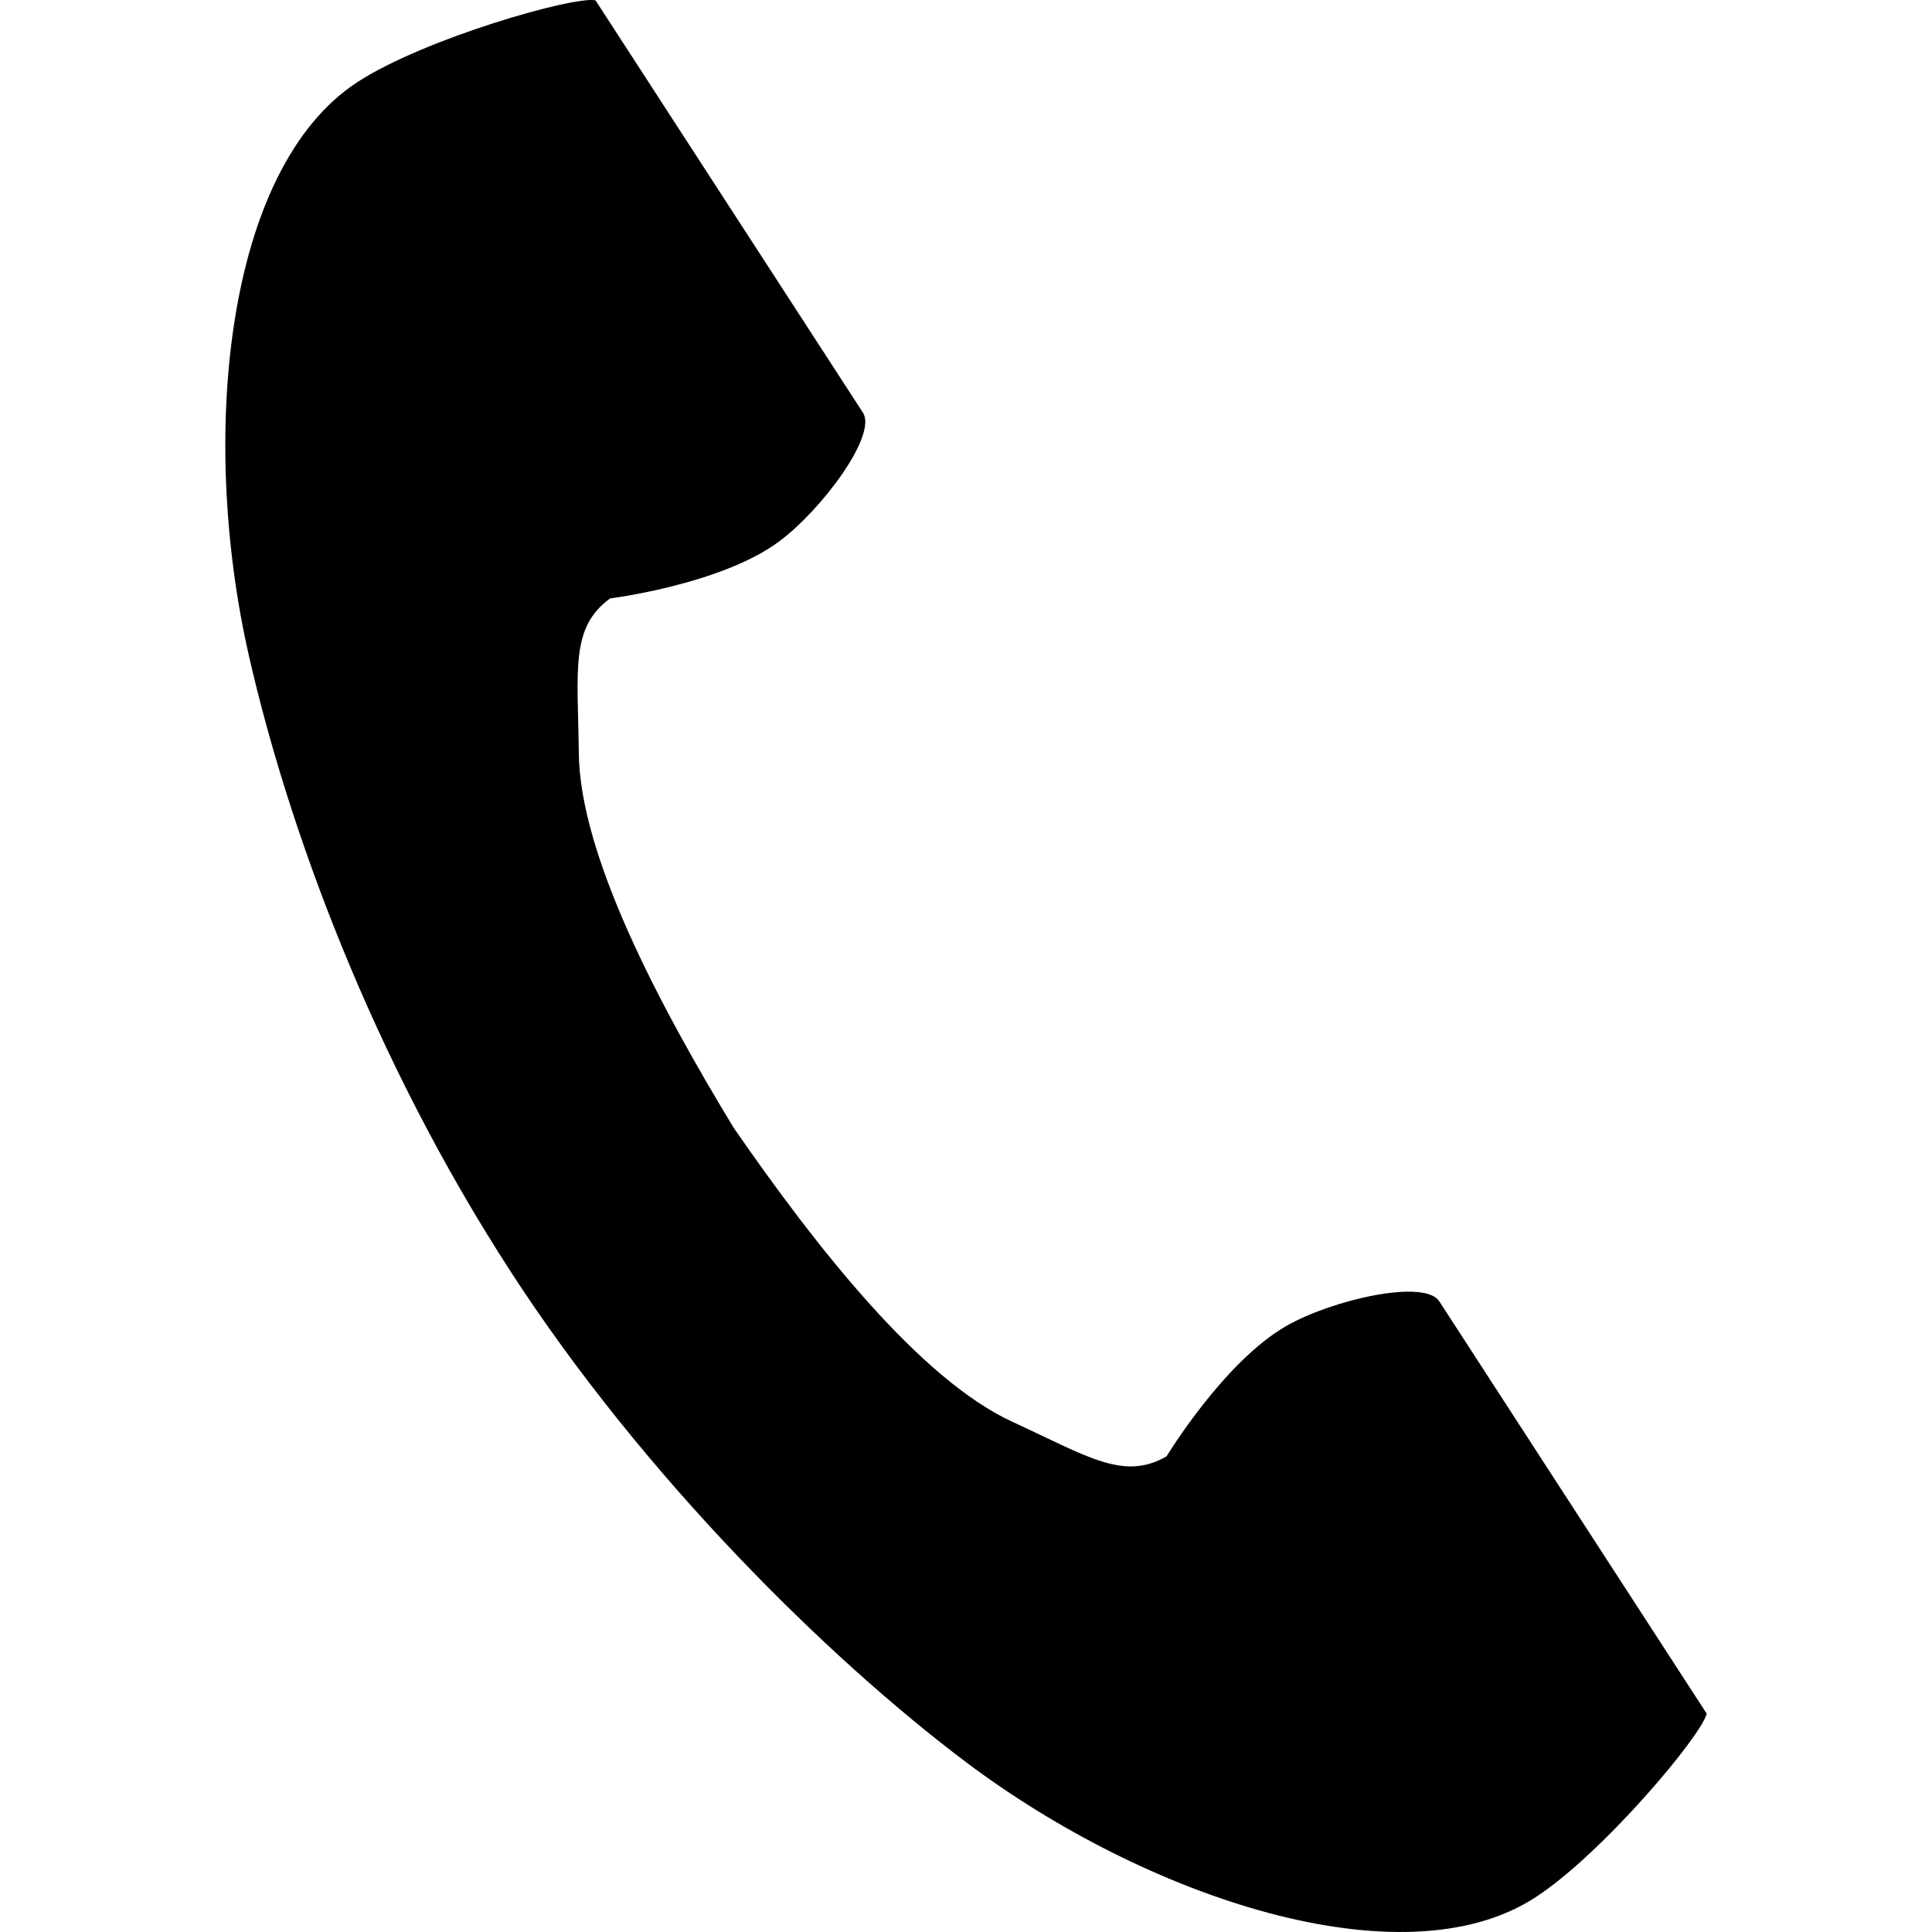
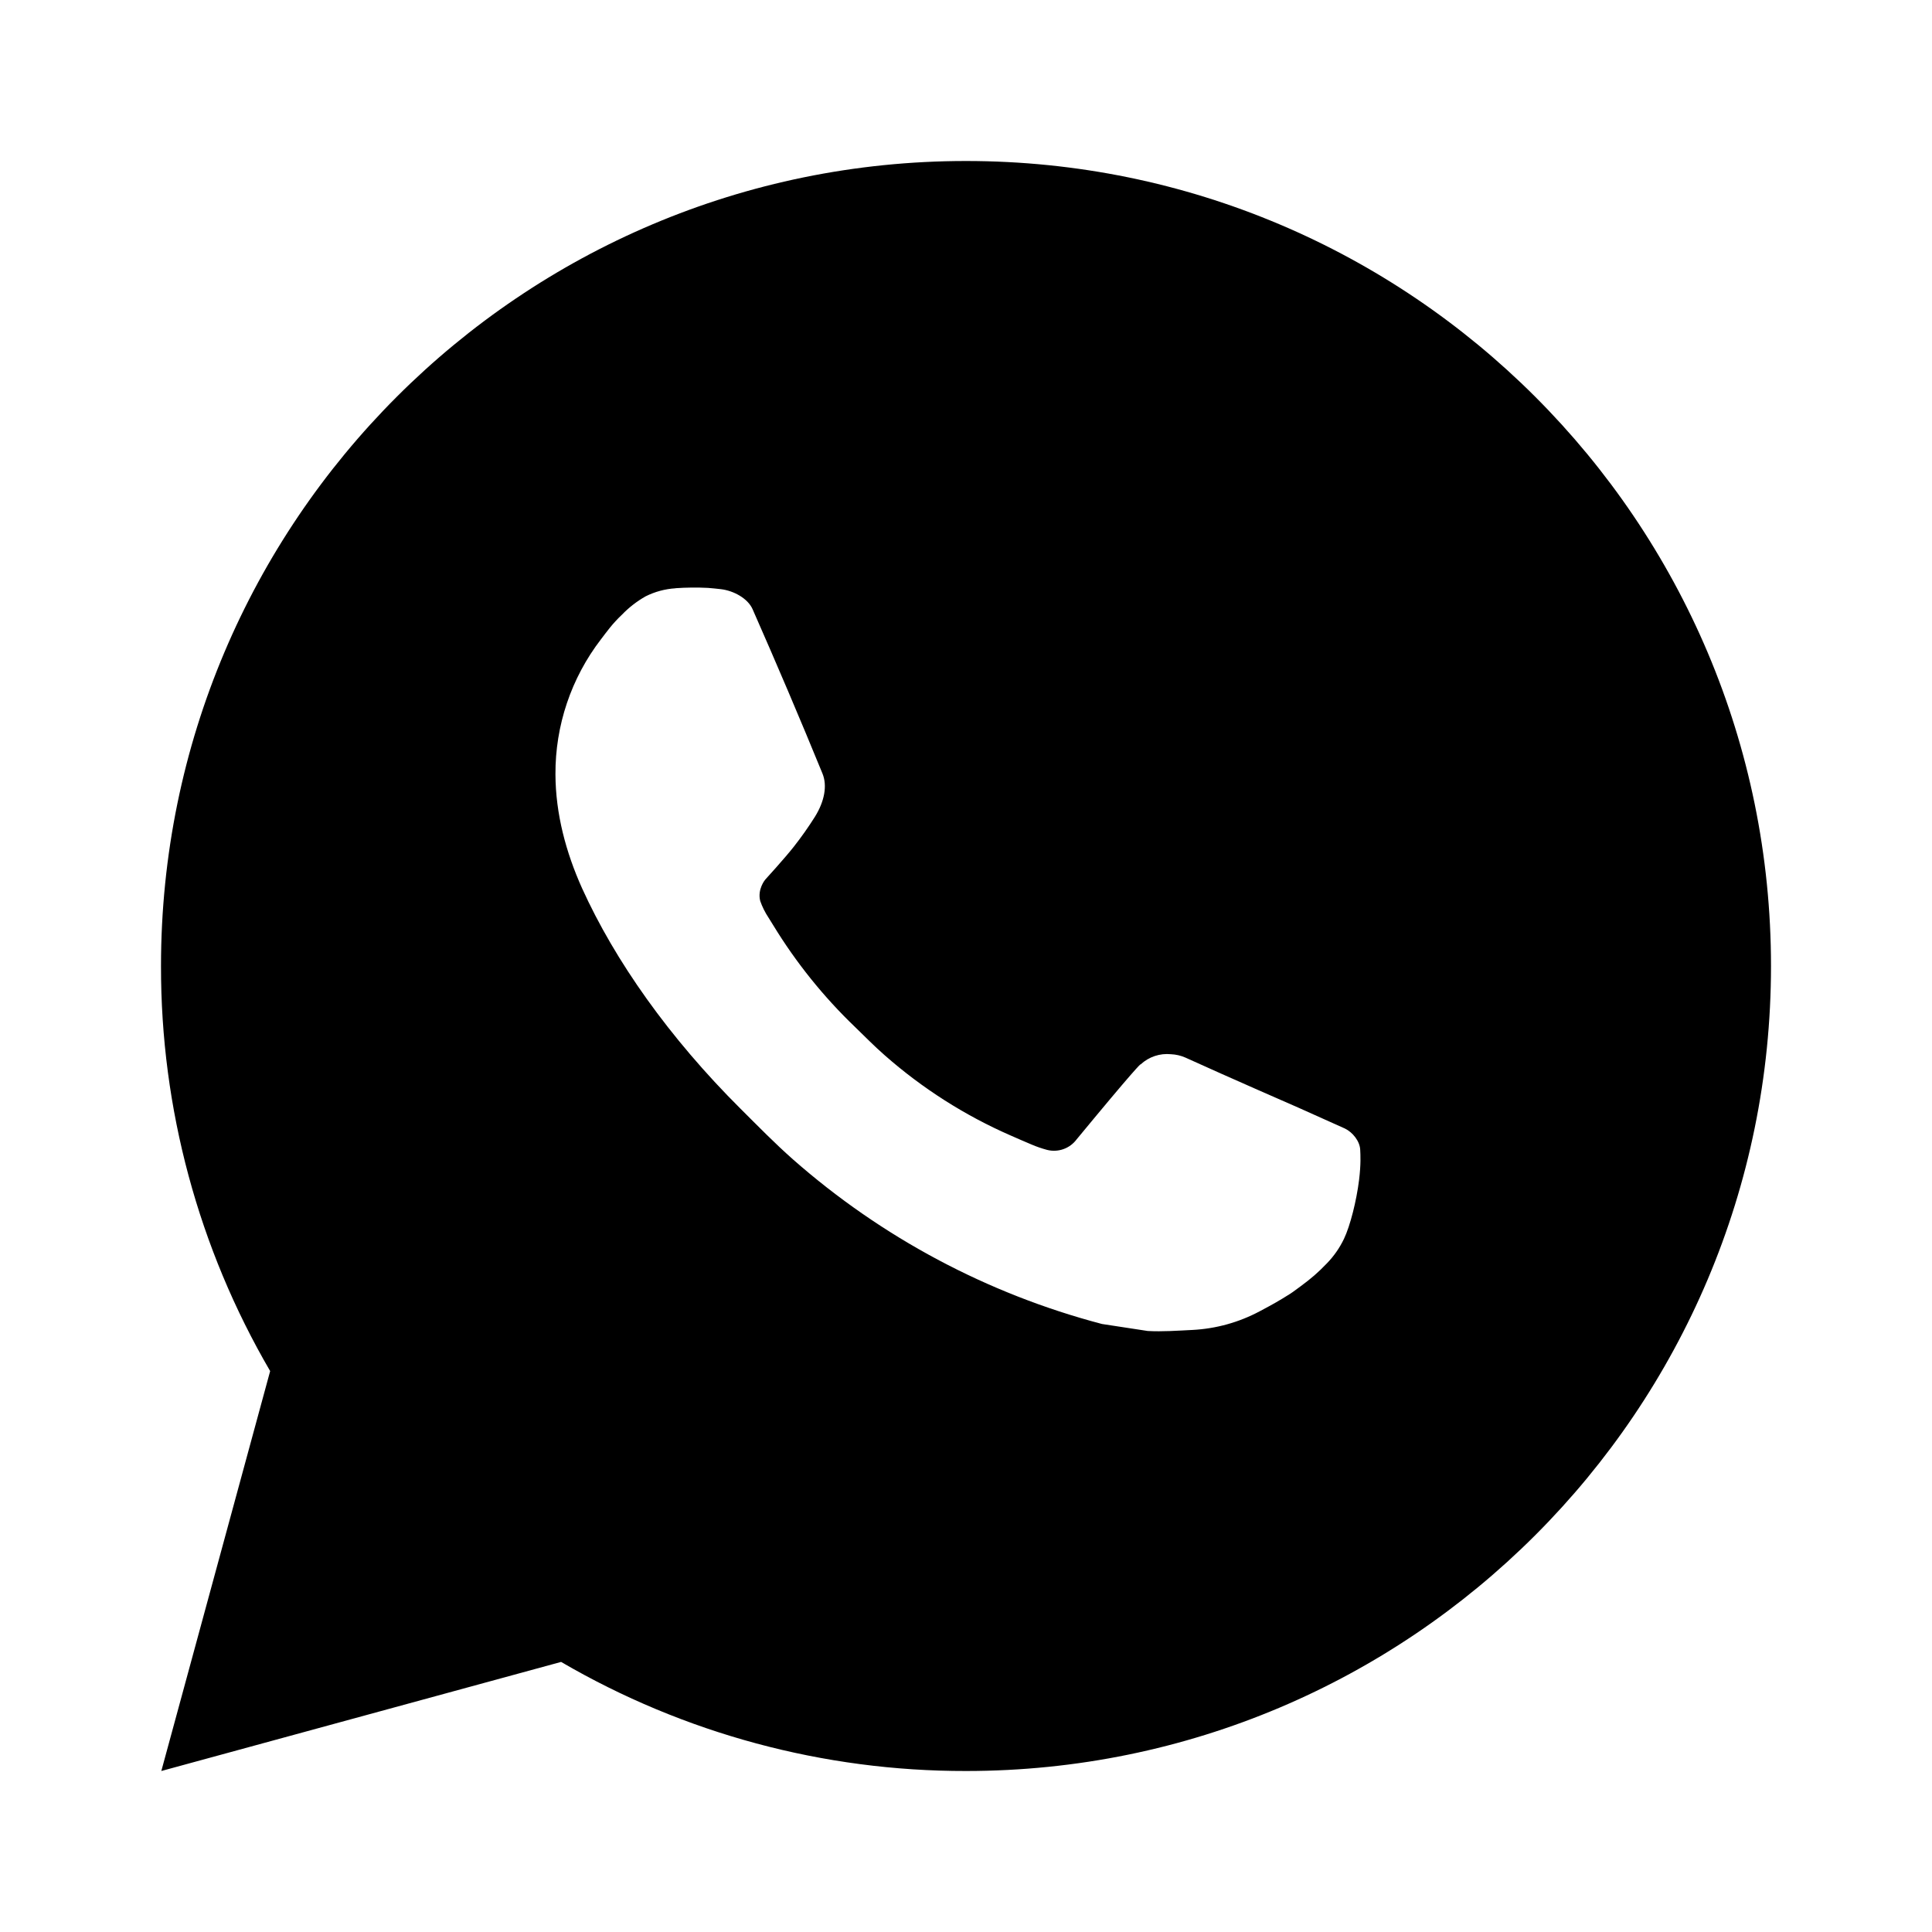
- <svg xmlns="http://www.w3.org/2000/svg" height="800px" width="800px" version="1.1" id="_x32_" viewBox="0 0 512 512" xml:space="preserve">
-   <style type="text/css">
- 	.st0{fill:#000000;}
- </style>
+ <svg xmlns="http://www.w3.org/2000/svg" width="800px" height="800px" viewBox="0 0 24 24">
  <g>
-     <path class="st0" d="M94.811,21.696c-35.18,22.816-42.091,94.135-28.809,152.262c10.344,45.266,32.336,105.987,69.42,163.165   c34.886,53.79,83.557,102.022,120.669,129.928c47.657,35.832,115.594,58.608,150.774,35.792   c17.789-11.537,44.218-43.058,45.424-48.714c0,0-15.498-23.896-18.899-29.14l-51.972-80.135   c-3.862-5.955-28.082-0.512-40.386,6.457c-16.597,9.404-31.882,34.636-31.882,34.636c-11.38,6.575-20.912,0.024-40.828-9.142   c-24.477-11.262-51.997-46.254-73.9-77.947c-20.005-32.923-40.732-72.322-41.032-99.264c-0.247-21.922-2.341-33.296,8.304-41.006   c0,0,29.272-3.666,44.627-14.984c11.381-8.392,26.228-28.286,22.366-34.242l-51.972-80.134c-3.401-5.244-18.899-29.14-18.899-29.14   C152.159-1.117,112.6,10.159,94.811,21.696z" />
+     <path fill="none" d="M0 0h24v24H0z" />
+     <path fill-rule="nonzero" d="M2.004 22l1.352-4.968A9.954 9.954 0 0 1 2 12C2 6.477 6.477 2 12 2s10 4.477 10 10-4.477 10-10 10a9.954 9.954 0 0 1-5.03-1.355L2.004 22zM8.391 7.308a.961.961 0 0 0-.371.1 1.293 1.293 0 0 0-.294.228c-.12.113-.188.211-.261.306A2.729 2.729 0 0 0 6.9 9.62c.002.49.13.967.33 1.413.409.902 1.082 1.857 1.971 2.742.214.213.423.427.648.626a9.448 9.448 0 0 0 3.84 2.046l.569.087c.185.01.37-.004.556-.013a1.99 1.99 0 0 0 .833-.231c.166-.088.244-.132.383-.22 0 0 .043-.028.125-.09.135-.1.218-.171.33-.288.083-.086.155-.187.21-.302.078-.163.156-.474.188-.733.024-.198.017-.306.014-.373-.004-.107-.093-.218-.19-.265l-.582-.261s-.87-.379-1.401-.621a.498.498 0 0 0-.177-.041.482.482 0 0 0-.378.127v-.002c-.005 0-.072.057-.795.933a.35.35 0 0 1-.368.13 1.416 1.416 0 0 1-.191-.066c-.124-.052-.167-.072-.252-.109l-.005-.002a6.01 6.01 0 0 1-1.57-1c-.126-.11-.243-.23-.363-.346a6.296 6.296 0 0 1-1.02-1.268l-.059-.095a.923.923 0 0 1-.102-.205c-.038-.147.061-.265.061-.265s.243-.266.356-.41a4.38 4.38 0 0 0 .263-.373c.118-.19.155-.385.093-.536-.28-.684-.57-1.365-.868-2.041-.059-.134-.234-.23-.393-.249-.054-.006-.108-.012-.162-.016a3.385 3.385 0 0 0-.403.004z" />
  </g>
</svg>
